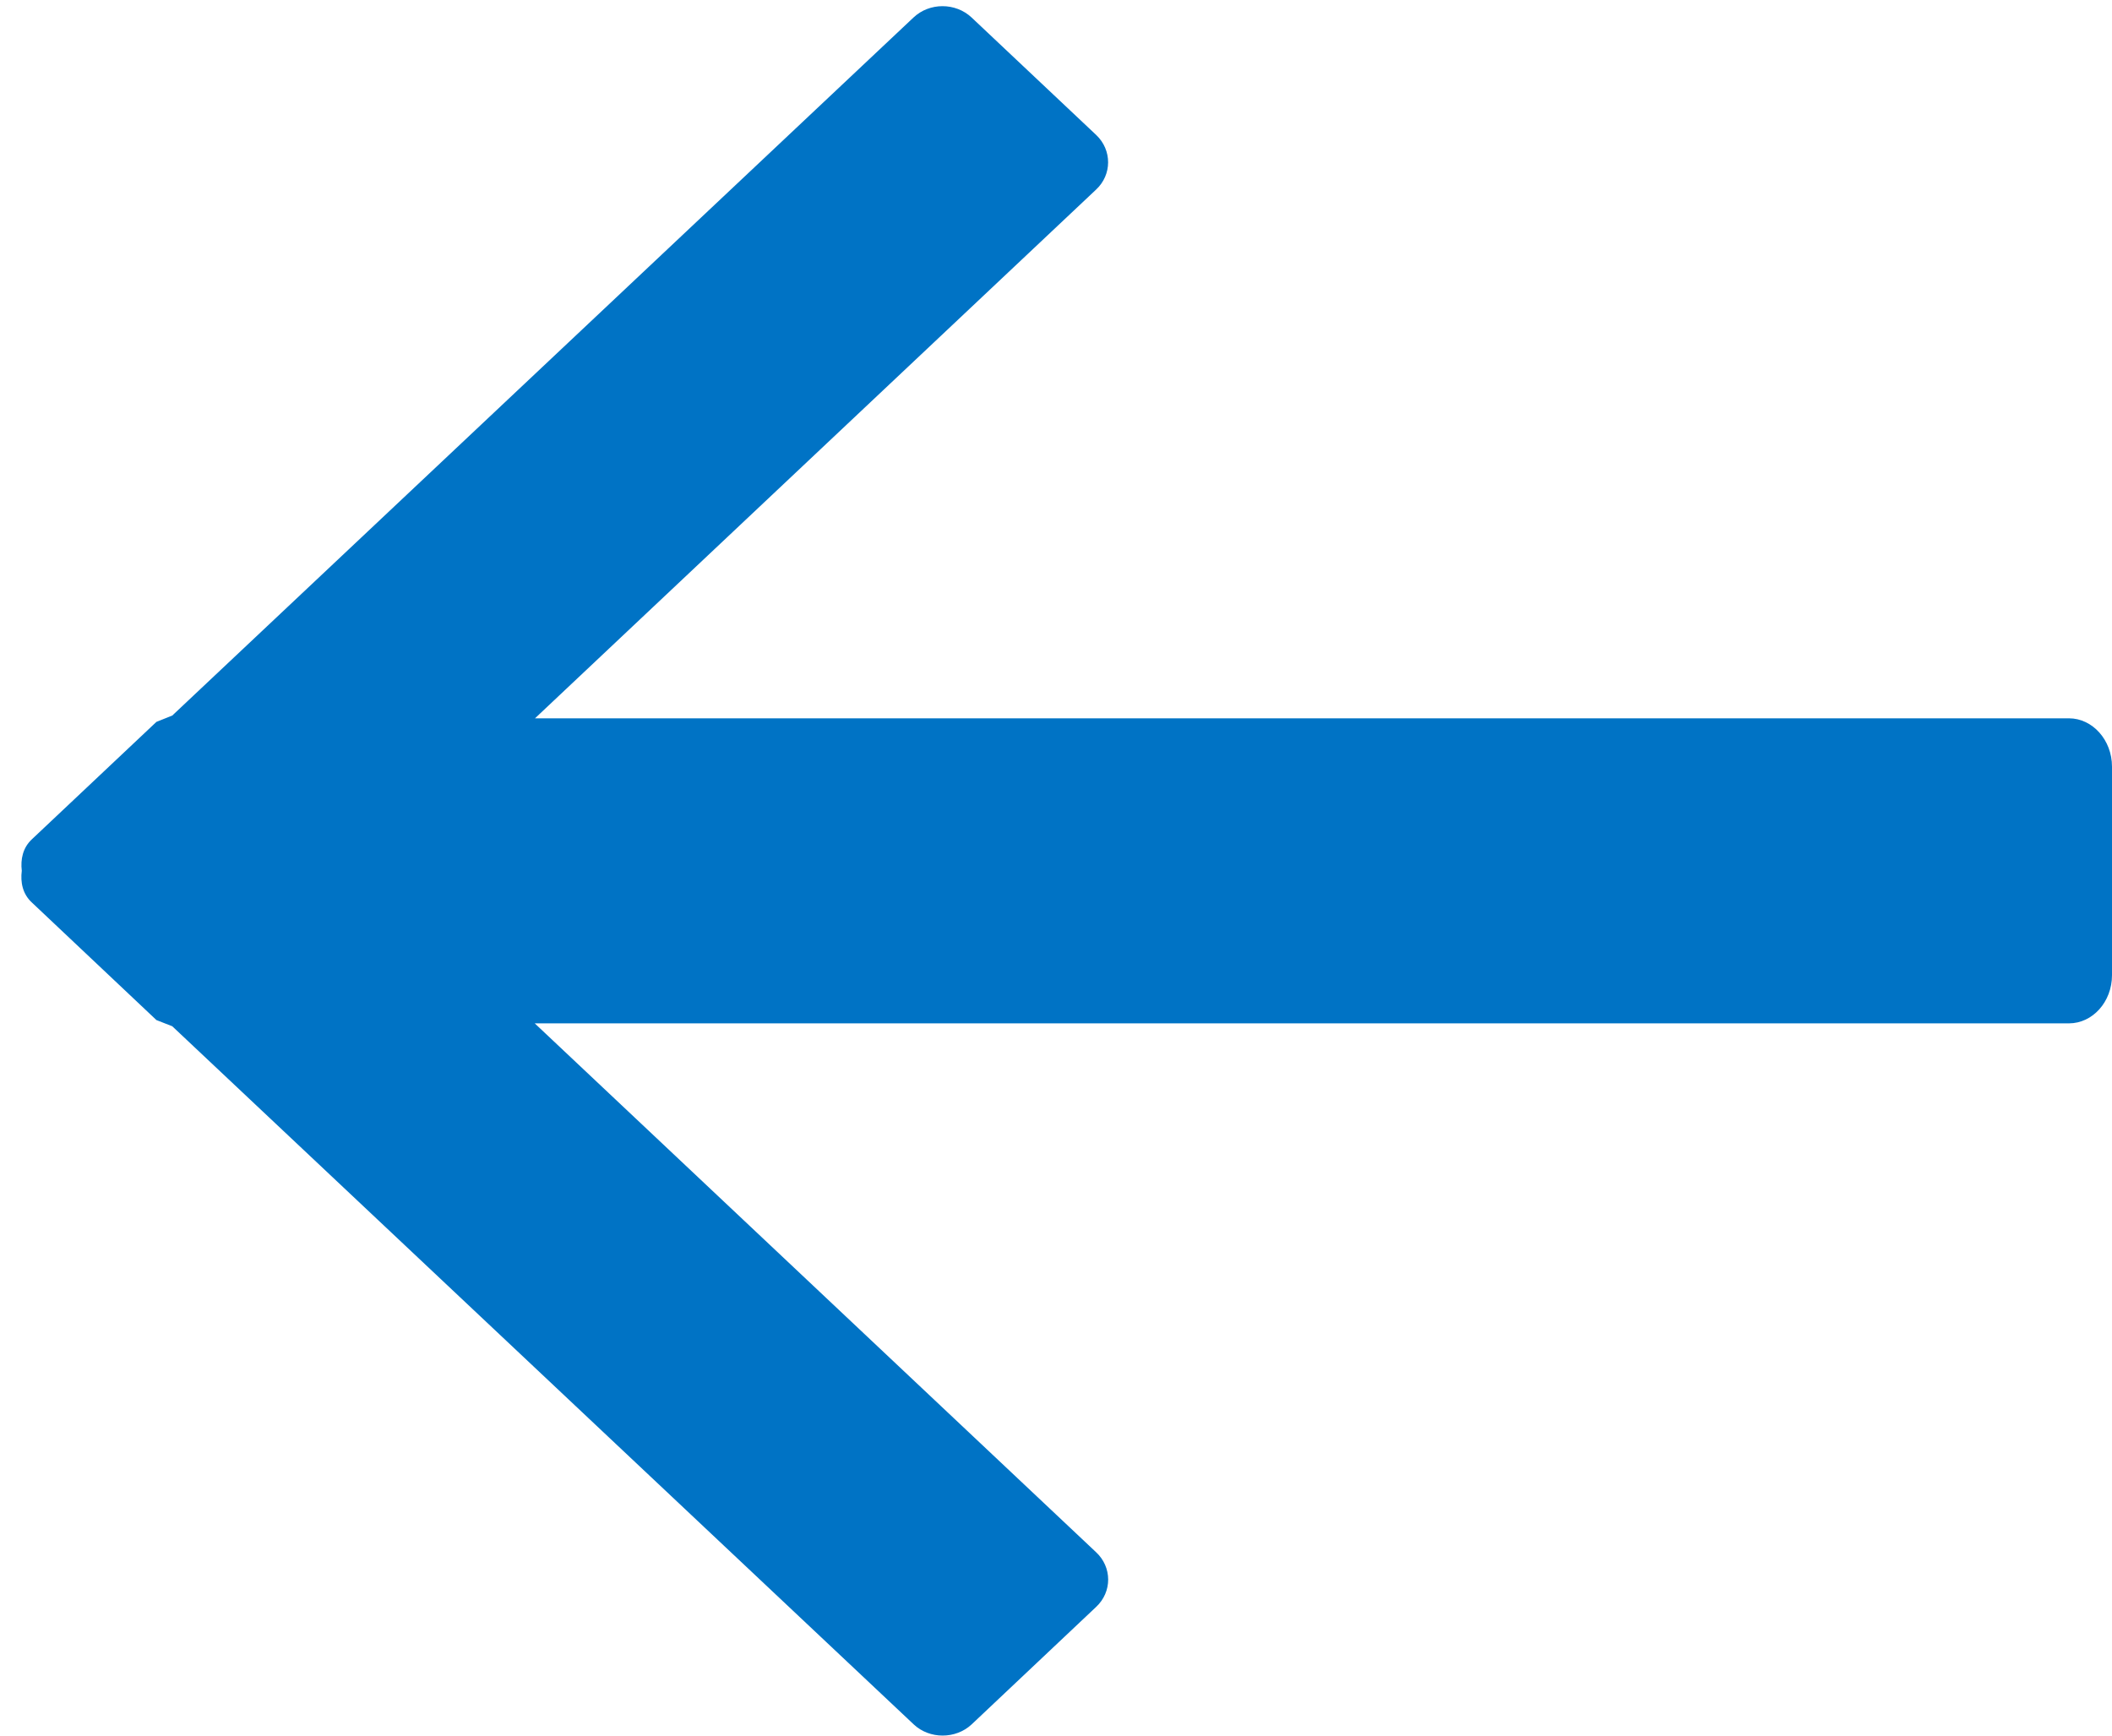
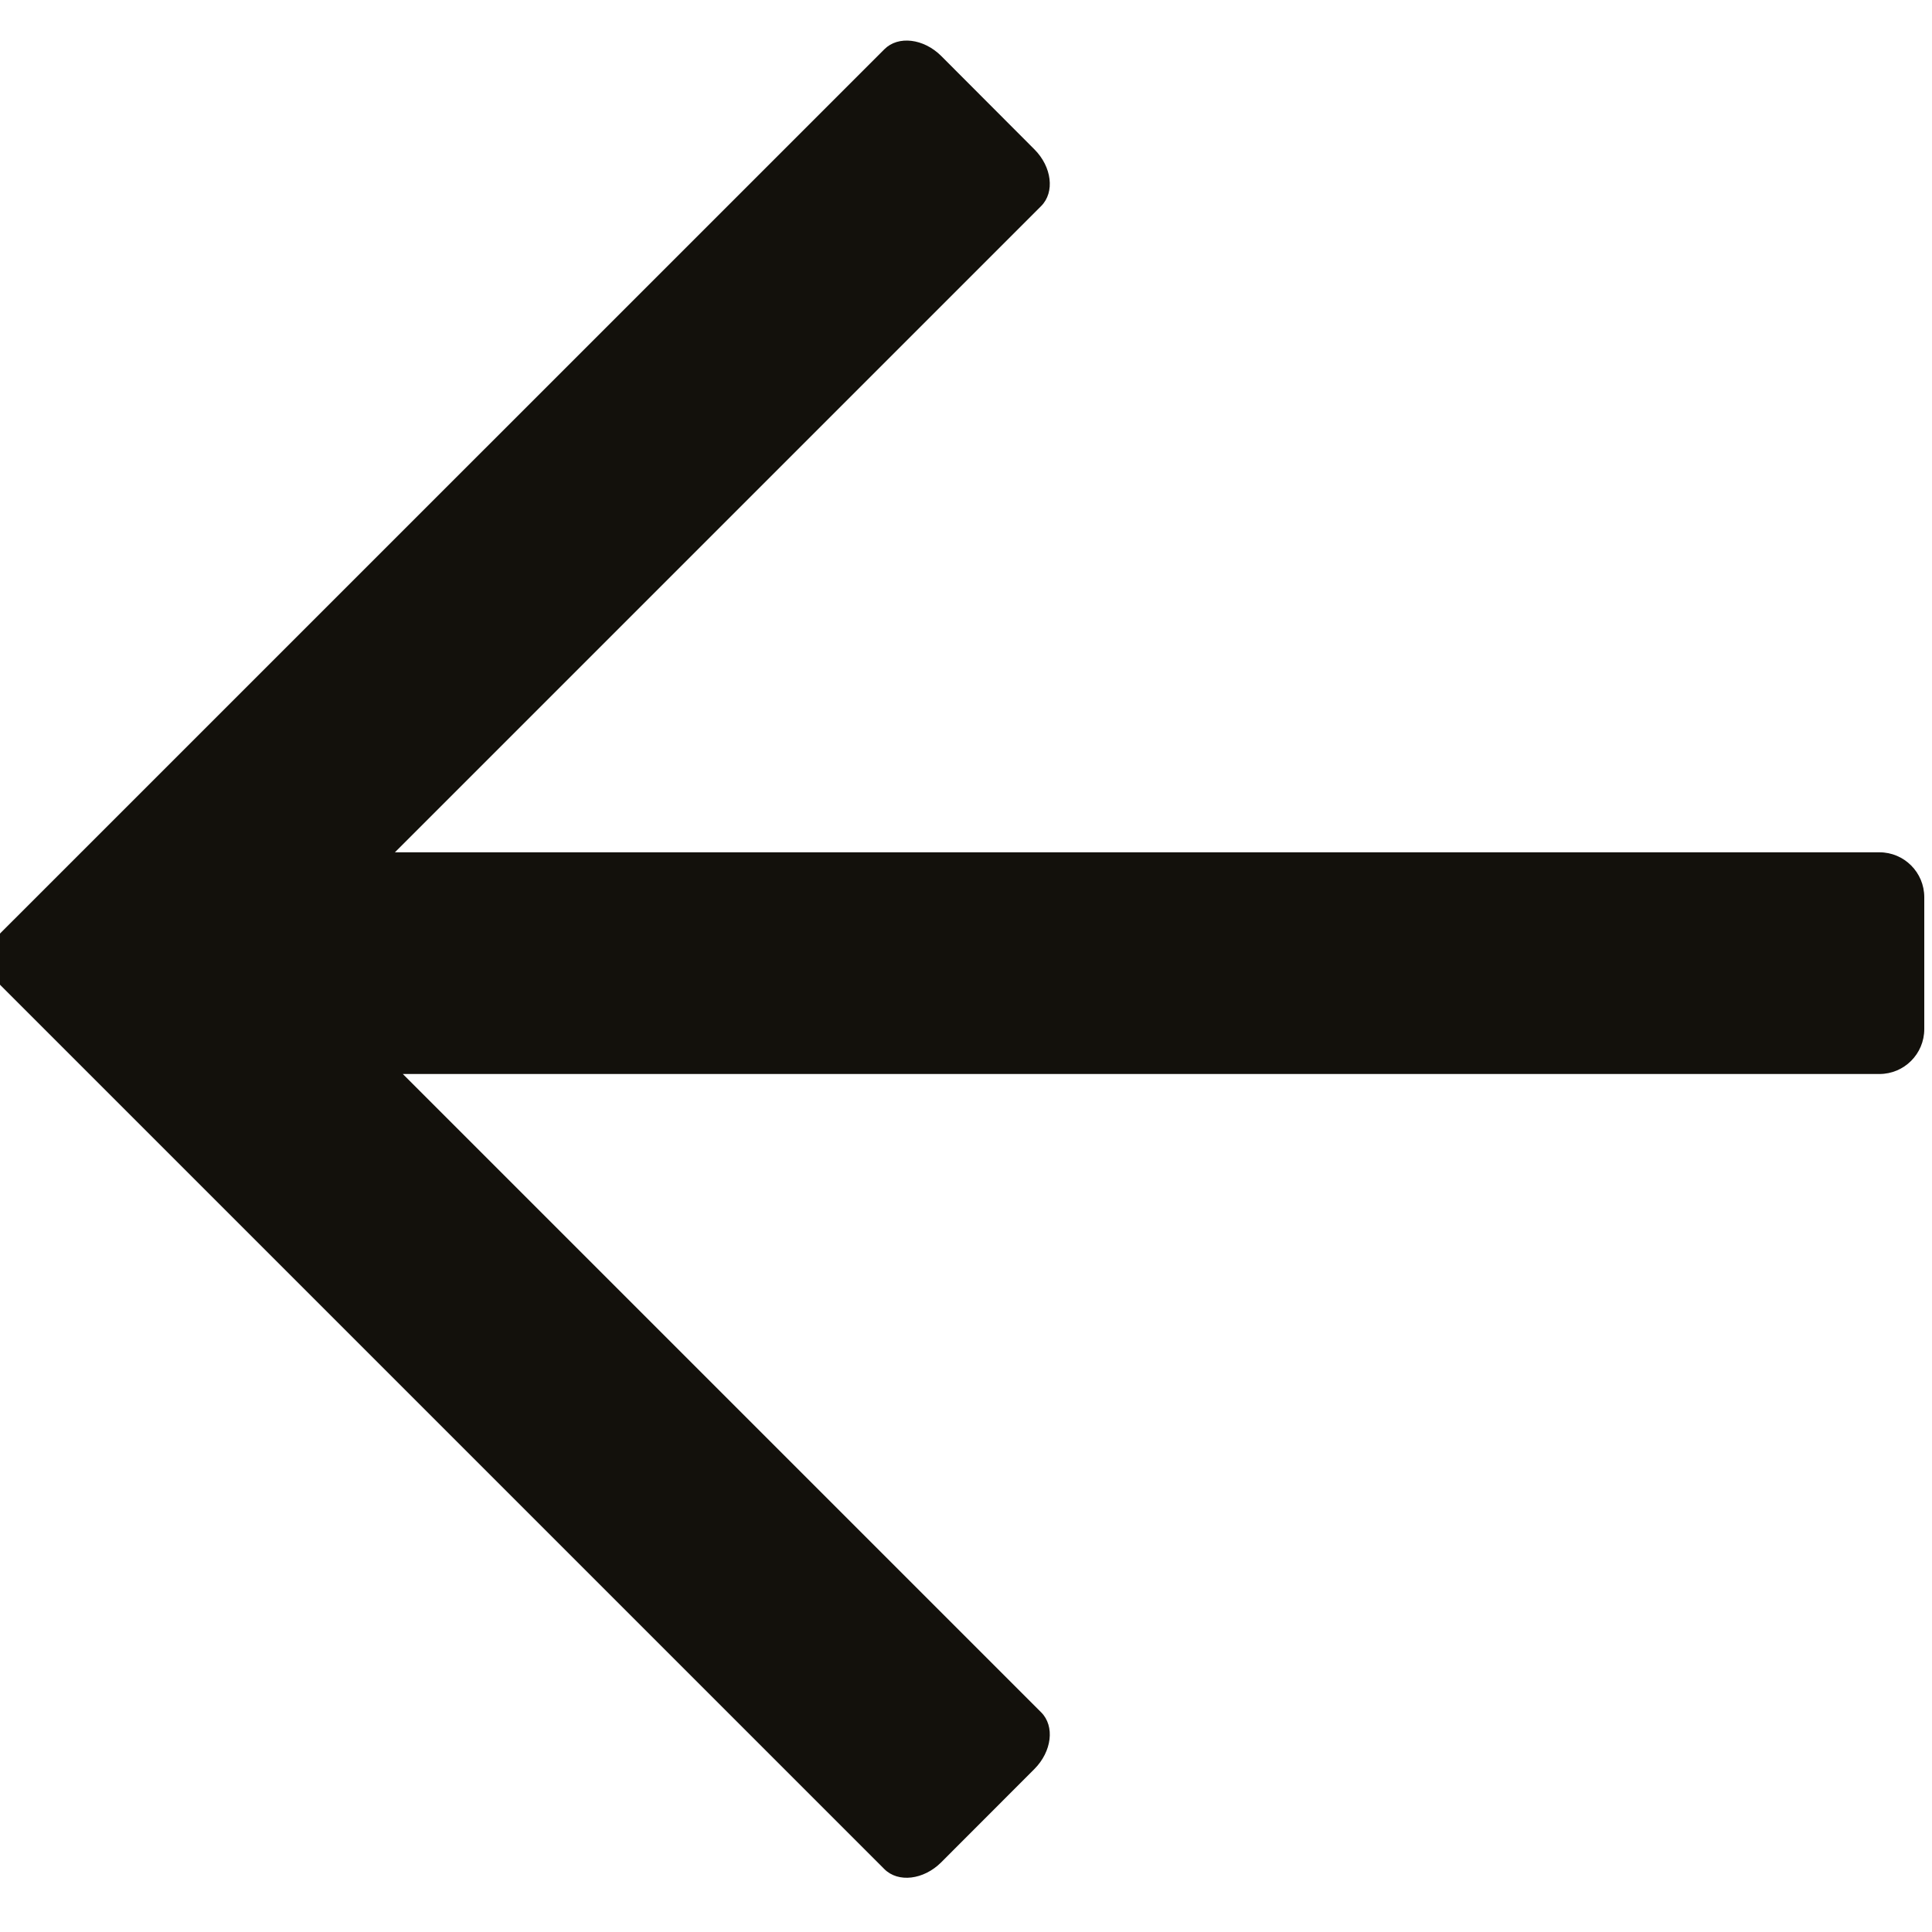
- <svg xmlns="http://www.w3.org/2000/svg" width="16" height="13.147" viewBox="0 1.45 16 13.147" enable-background="new 0 1.45 16 13.147">
-   <path fill="#0073C5" d="M15.674 6.892h-11.621l4.25-4.005c.122-.113.122-.3.002-.414l-.944-.89c-.122-.115-.32-.115-.441 0l-5.615 5.288-.12.048-.943.889c-.07.065-.087.153-.077.239-.011.087.006.176.077.241l.943.89.12.047 5.617 5.289c.12.113.318.113.439 0l.942-.889c.124-.115.122-.303 0-.416l-4.252-4.006h11.623c.178 0 .326-.162.326-.365v-1.58c0-.202-.148-.366-.326-.366z" />
+ <svg xmlns="http://www.w3.org/2000/svg" width="20" height="20" viewBox="0 0 20 20">
+   <path fill="#13110C" d="M19.456 8.823h-15.368l6.69-6.69c.143-.143.111-.406-.07-.587l-.965-.967c-.182-.181-.445-.212-.587-.07l-9.15 9.149c-.066.066-.091.16-.084.258l-.002.014.001.012c-.007.098.019.192.085.258l9.149 9.149c.143.143.406.111.587-.069l.966-.967c.181-.182.213-.444.07-.587l-6.608-6.608h15.286c.256 0 .464-.208.464-.465v-1.365c0-.257-.208-.465-.464-.465z" />
</svg>
